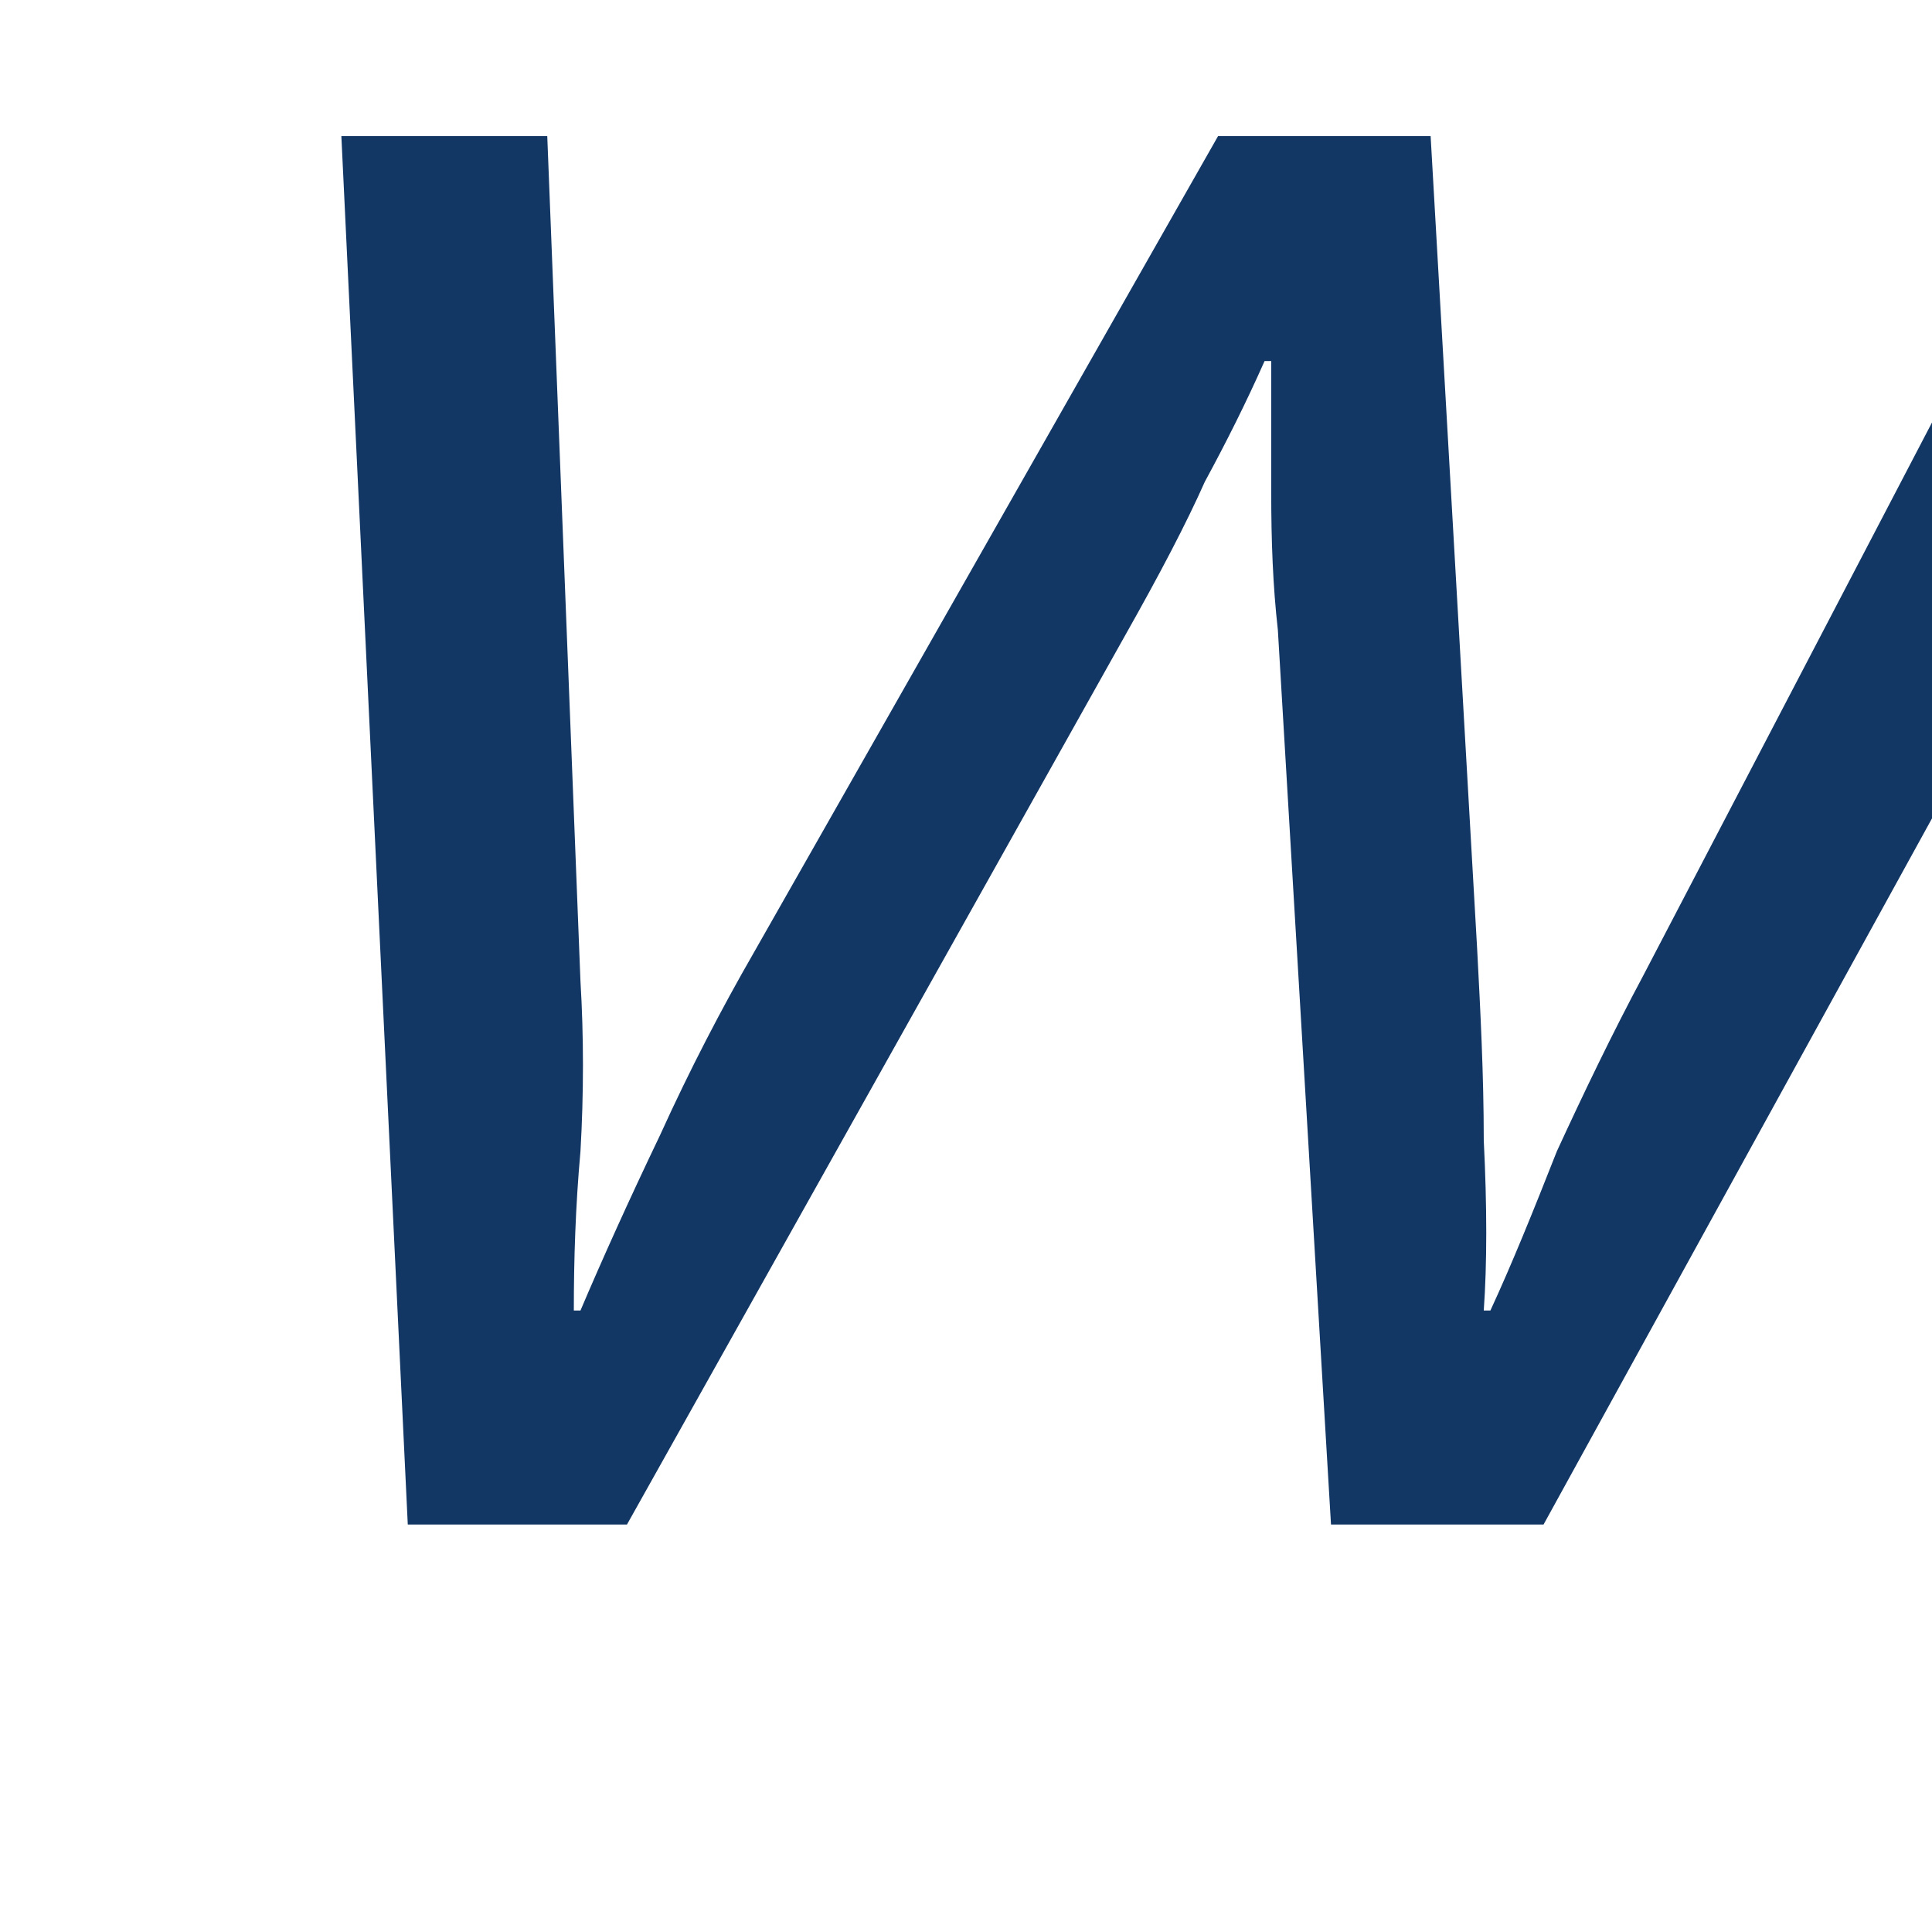
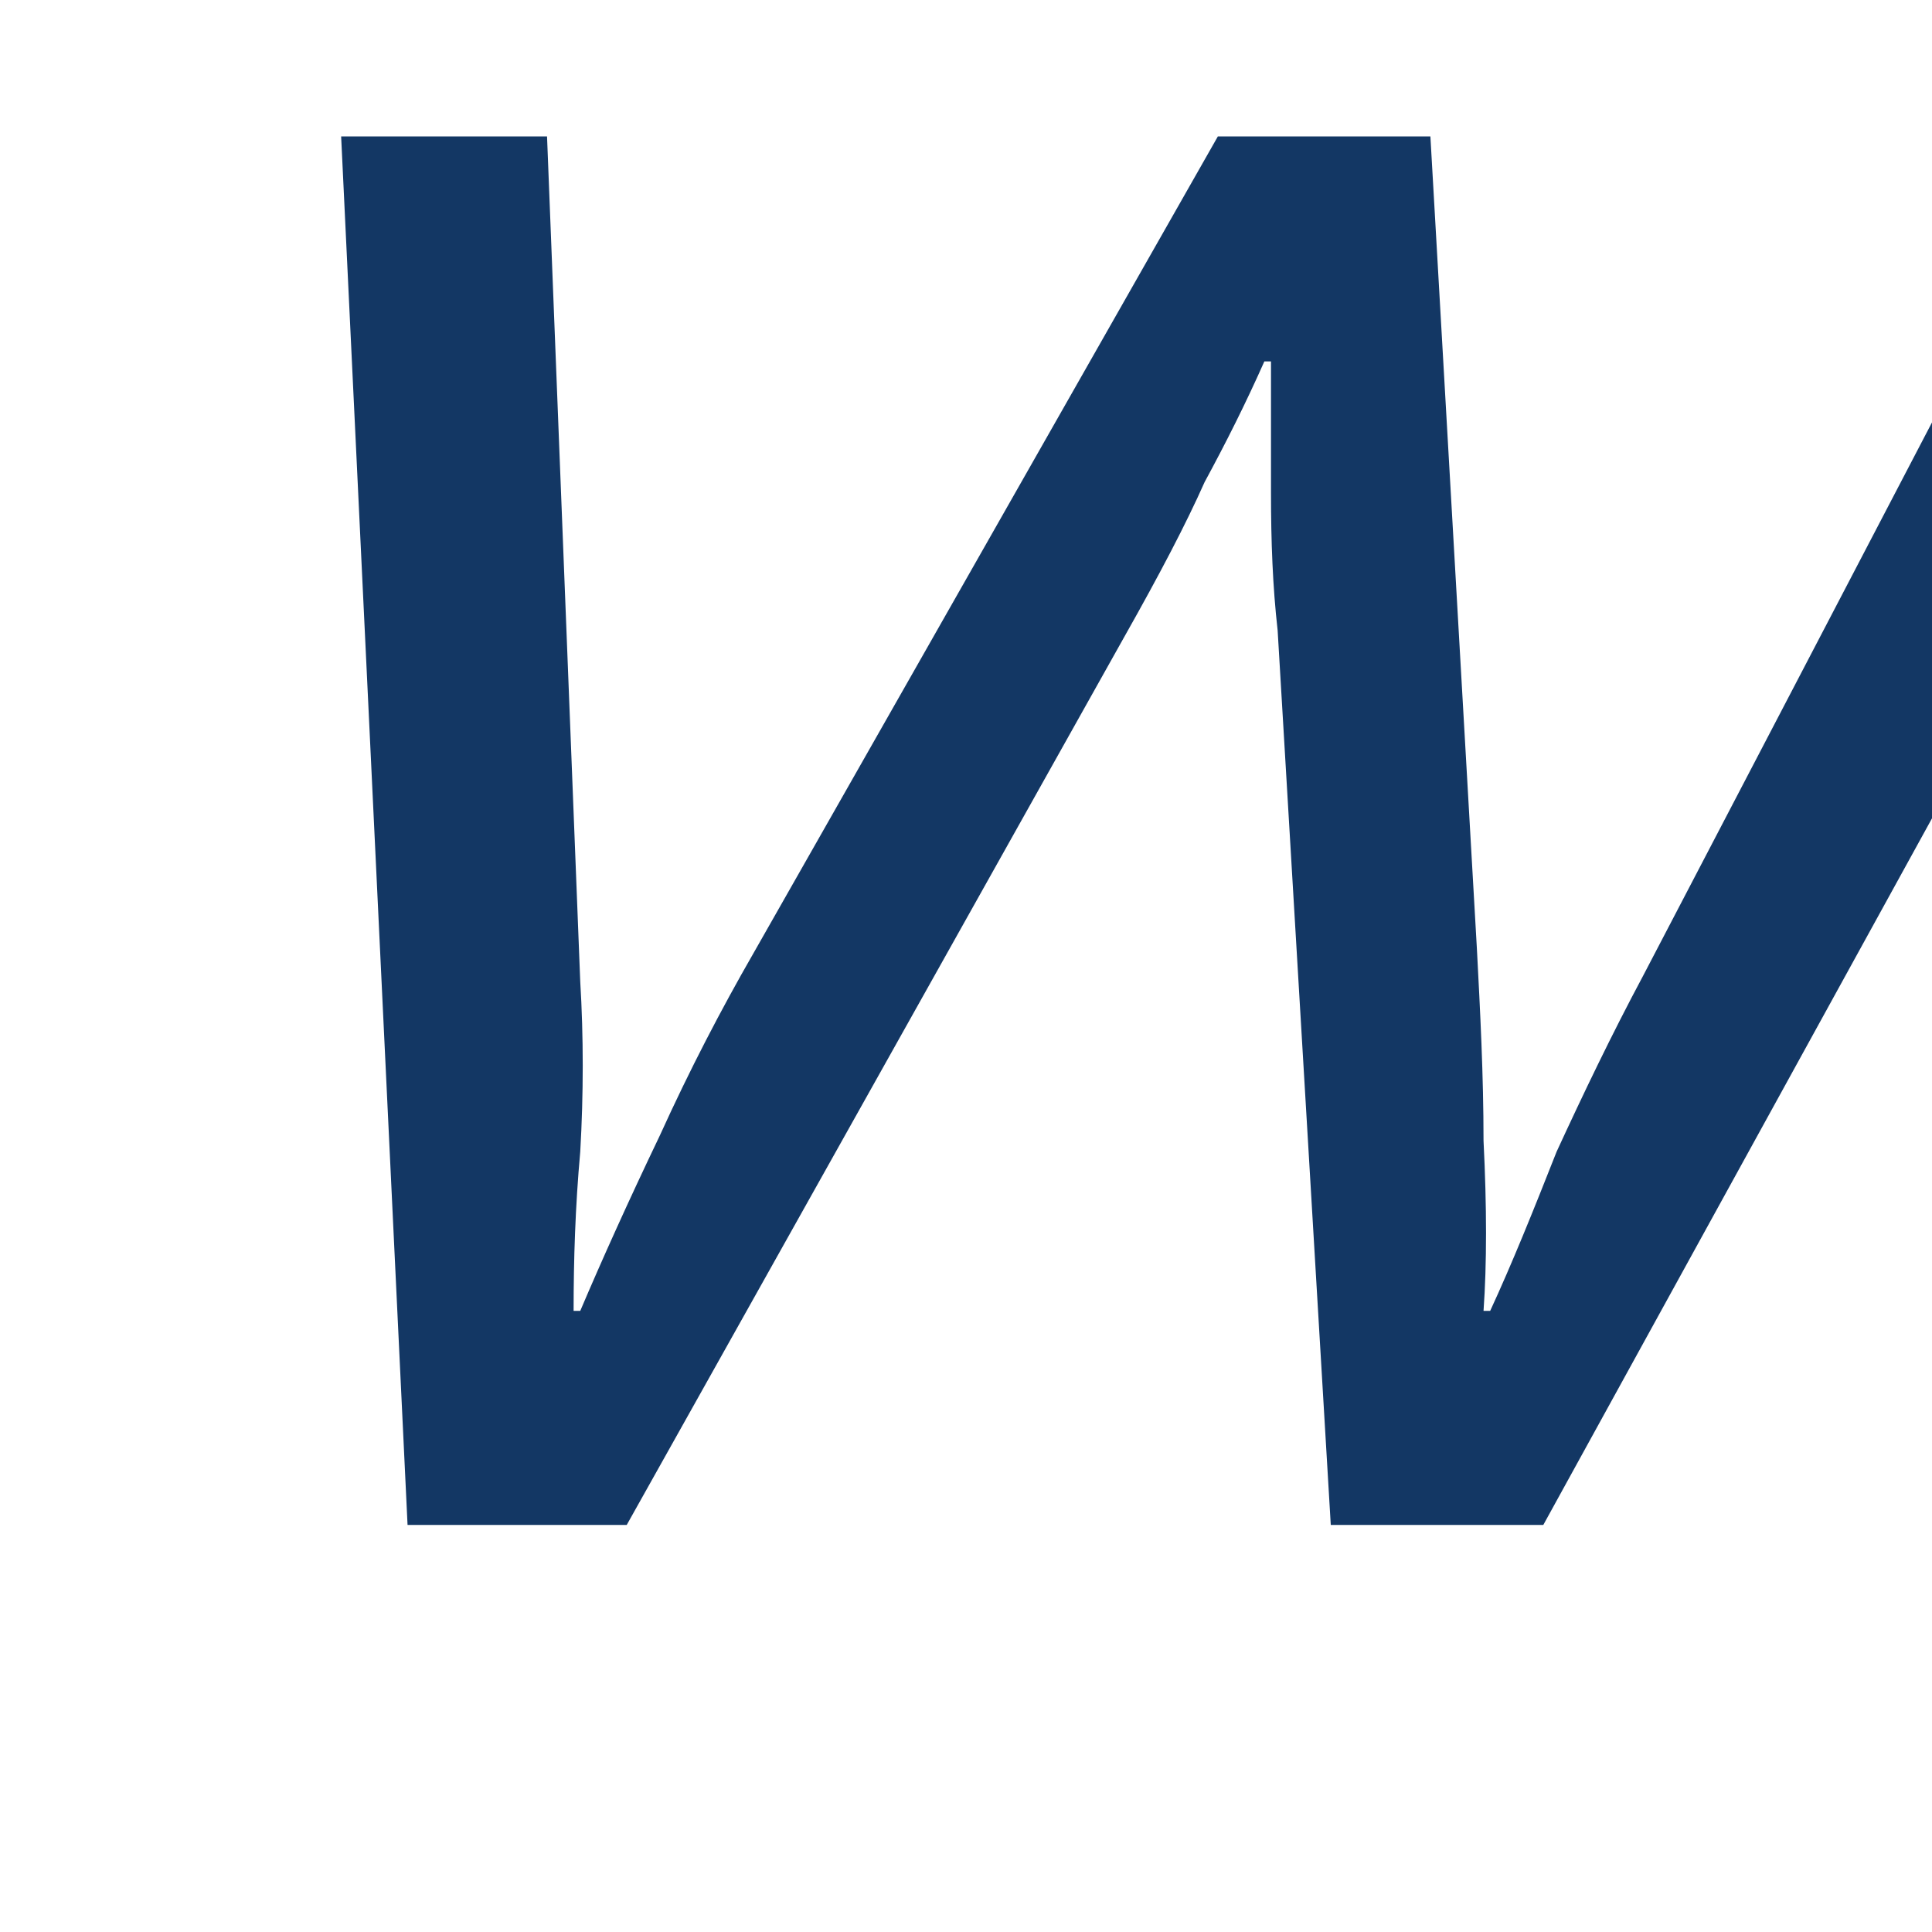
- <svg xmlns="http://www.w3.org/2000/svg" width="5mm" height="5mm" viewBox="0 0 5 5">
-   <text style="line-height:1.25;-inkscape-font-specification:'Brush Script MT, Italic';font-variant-ligatures:normal;font-variant-caps:normal;font-variant-numeric:normal;font-feature-settings:normal;text-align:start" x="49.072" y="156.304" transform="matrix(1.1001 0 0 .90901 -53.752 -138.137)" font-style="italic" font-weight="400" font-size="5.527" font-family="Brush Script MT" letter-spacing="0" word-spacing="0" fill="#002758" fill-opacity=".922" stroke-width=".138">
-     <tspan x="49.072" y="156.304" style="-inkscape-font-specification:'Brush Script MT, Italic';font-variant-ligatures:normal;font-variant-caps:normal;font-variant-numeric:normal;font-feature-settings:normal;text-align:start">W</tspan>
-   </text>
+ <svg xmlns="http://www.w3.org/2000/svg" xmlns:ns1="http://www.openswatchbook.org/uri/2009/osb" width="5mm" height="5mm" viewBox="0 0 5 5" version="1.1" id="svg8">
+   <defs id="defs2">
+     <linearGradient id="linearGradient4602" ns1:paint="solid">
+       <stop style="stop-color:#000000;stop-opacity:1;" offset="0" id="stop4600" />
+     </linearGradient>
+   </defs>
+   <g id="layer2" style="display:inline" transform="translate(-15.83219,-46.32837)" />
+   <g id="layer1" transform="translate(-53.75227,-138.1365)" style="display:inline">
+     <text xml:space="preserve" style="font-style:italic;font-variant:normal;font-weight:normal;font-stretch:normal;font-size:5.527px;line-height:1.25;font-family:'Brush Script MT';-inkscape-font-specification:'Brush Script MT, Italic';font-variant-ligatures:normal;font-variant-caps:normal;font-variant-numeric:normal;font-feature-settings:normal;text-align:start;letter-spacing:0px;word-spacing:0px;writing-mode:lr-tb;text-anchor:start;display:inline;fill:#002758;fill-opacity:0.922;stroke:none;stroke-width:0.138" x="49.072" y="156.304" id="text3715" transform="scale(1.100094,0.909013)" mask="none">
+       <tspan id="tspan3713" x="49.072" y="156.304" style="font-style:italic;font-variant:normal;font-weight:normal;font-stretch:normal;font-size:5.527px;font-family:'Brush Script MT';-inkscape-font-specification:'Brush Script MT, Italic';font-variant-ligatures:normal;font-variant-caps:normal;font-variant-numeric:normal;font-feature-settings:normal;text-align:start;writing-mode:lr-tb;text-anchor:start;fill:#002758;fill-opacity:0.922;stroke-width:0.138">W</tspan>
+     </text>
+   </g>
+   <g id="layer3" style="display:inline" transform="translate(-15.71614,-46.3039)" />
</svg>
